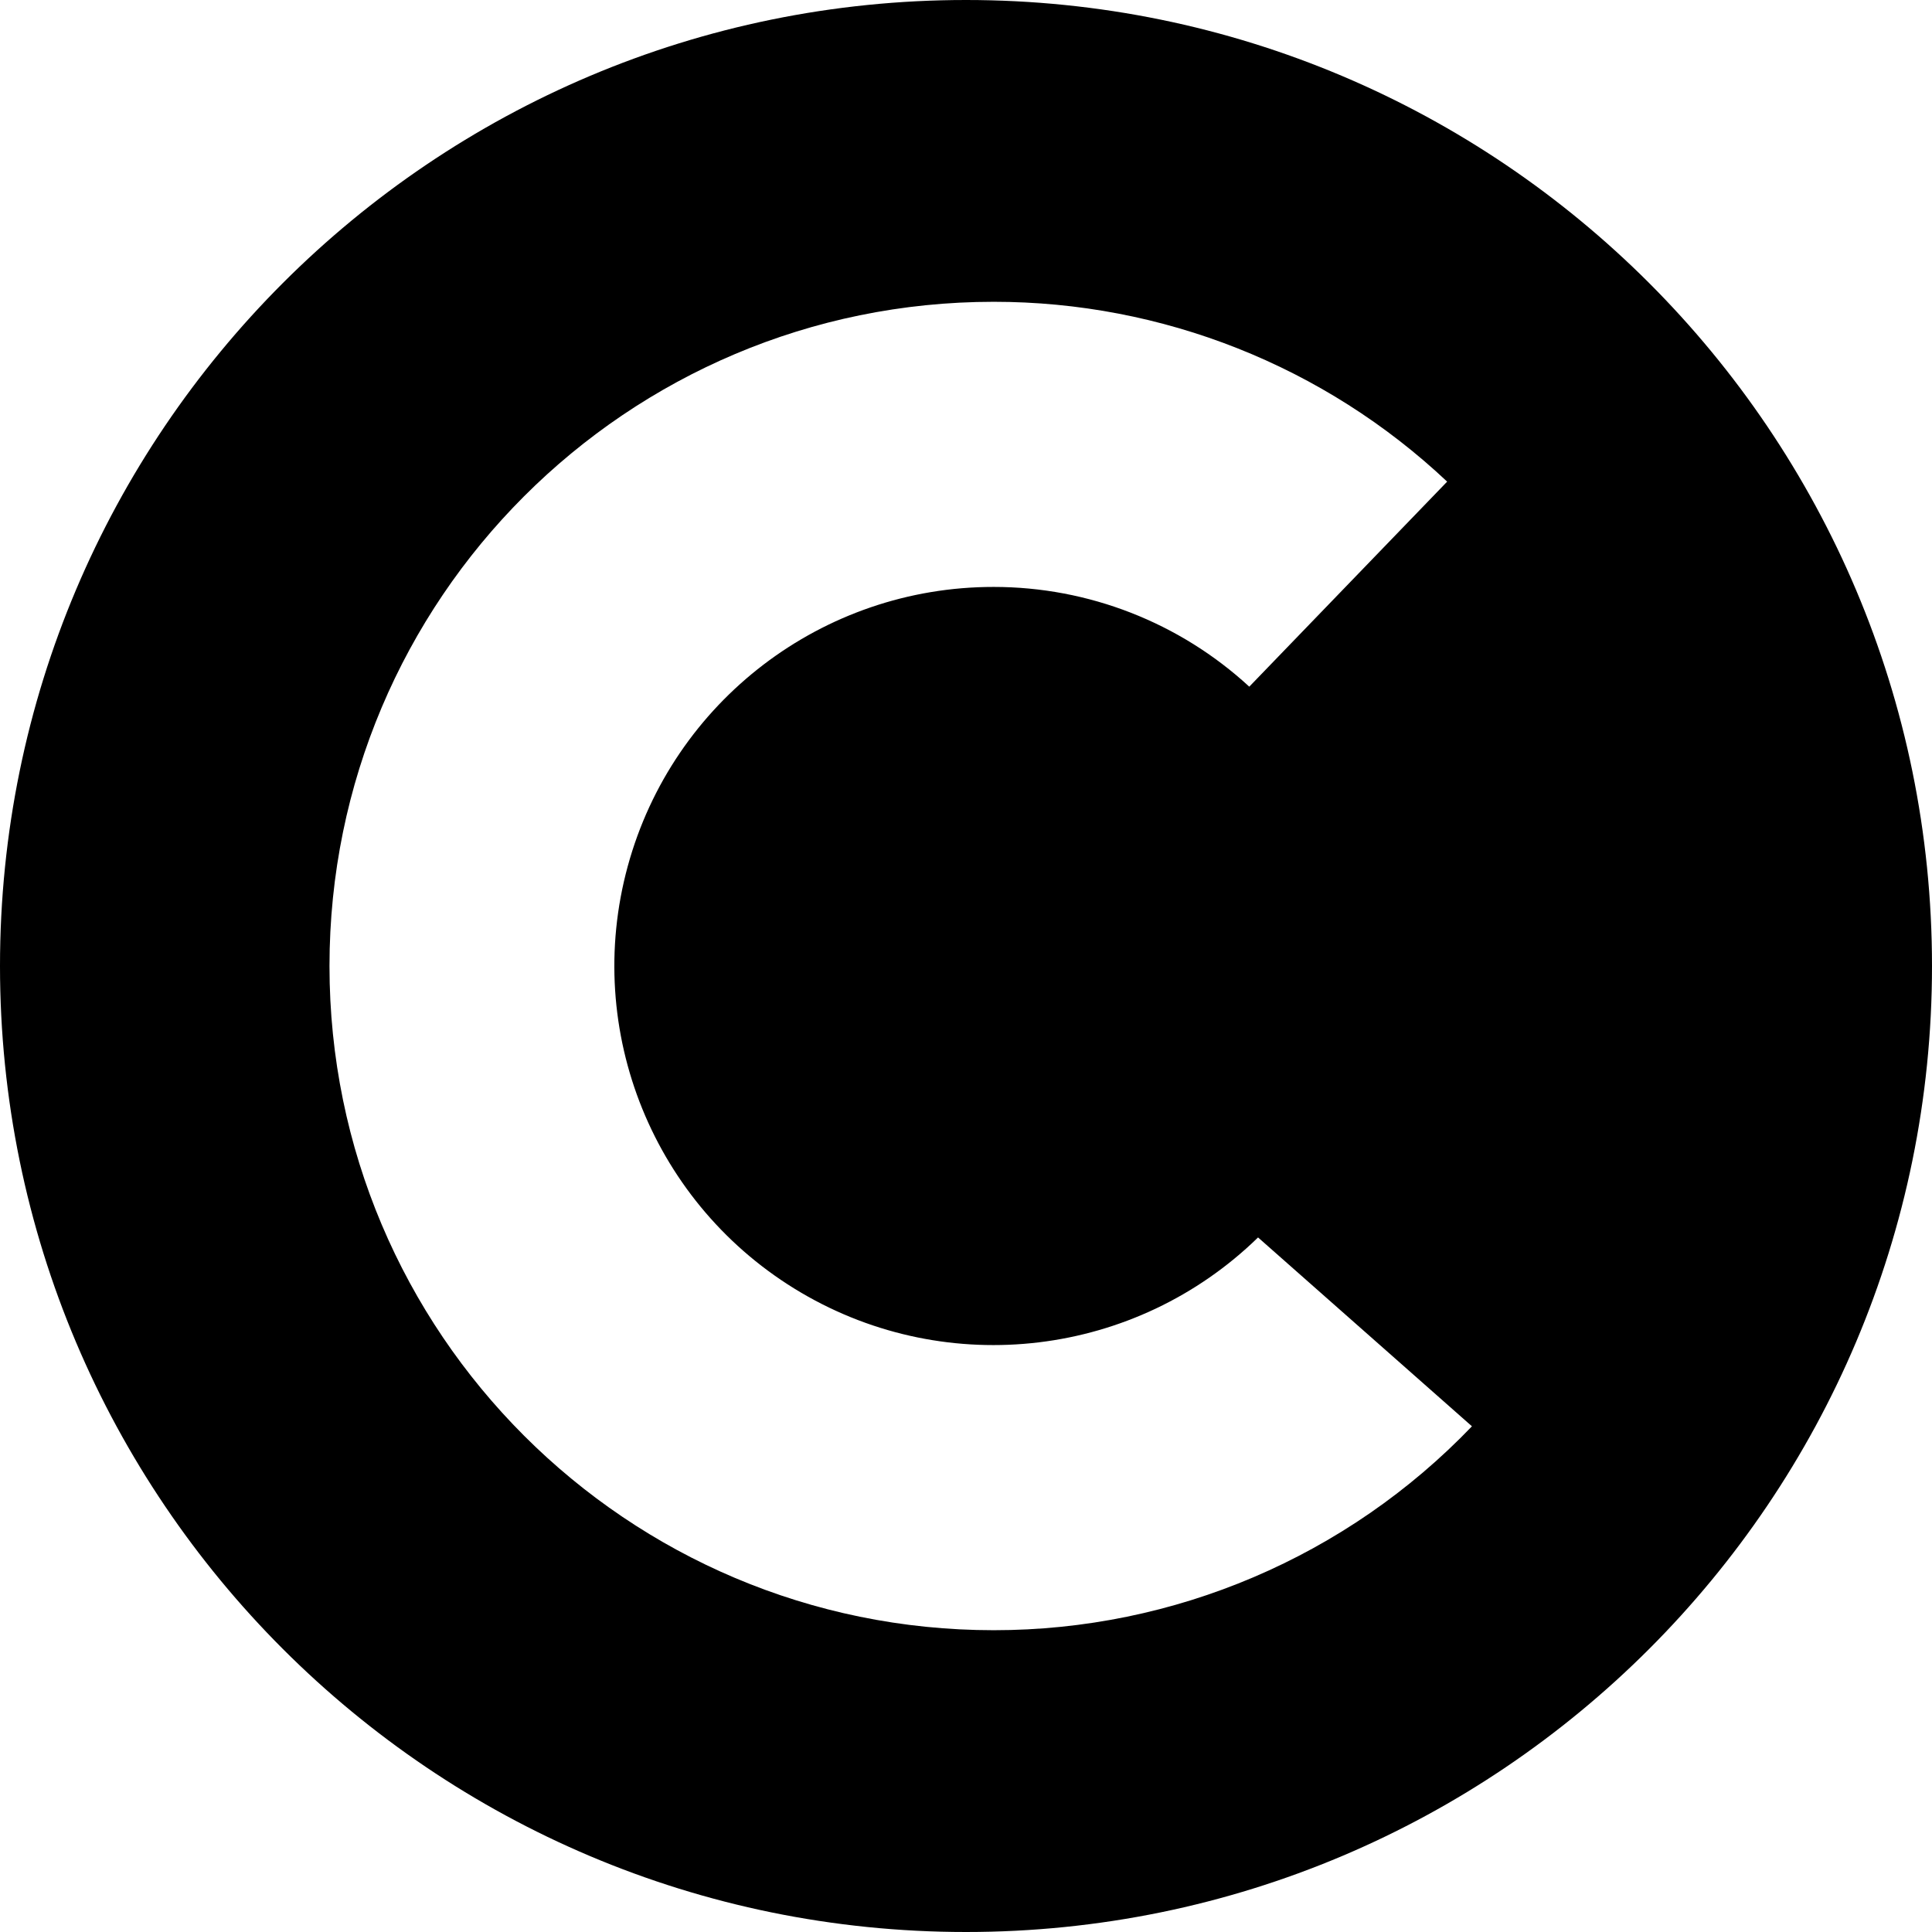
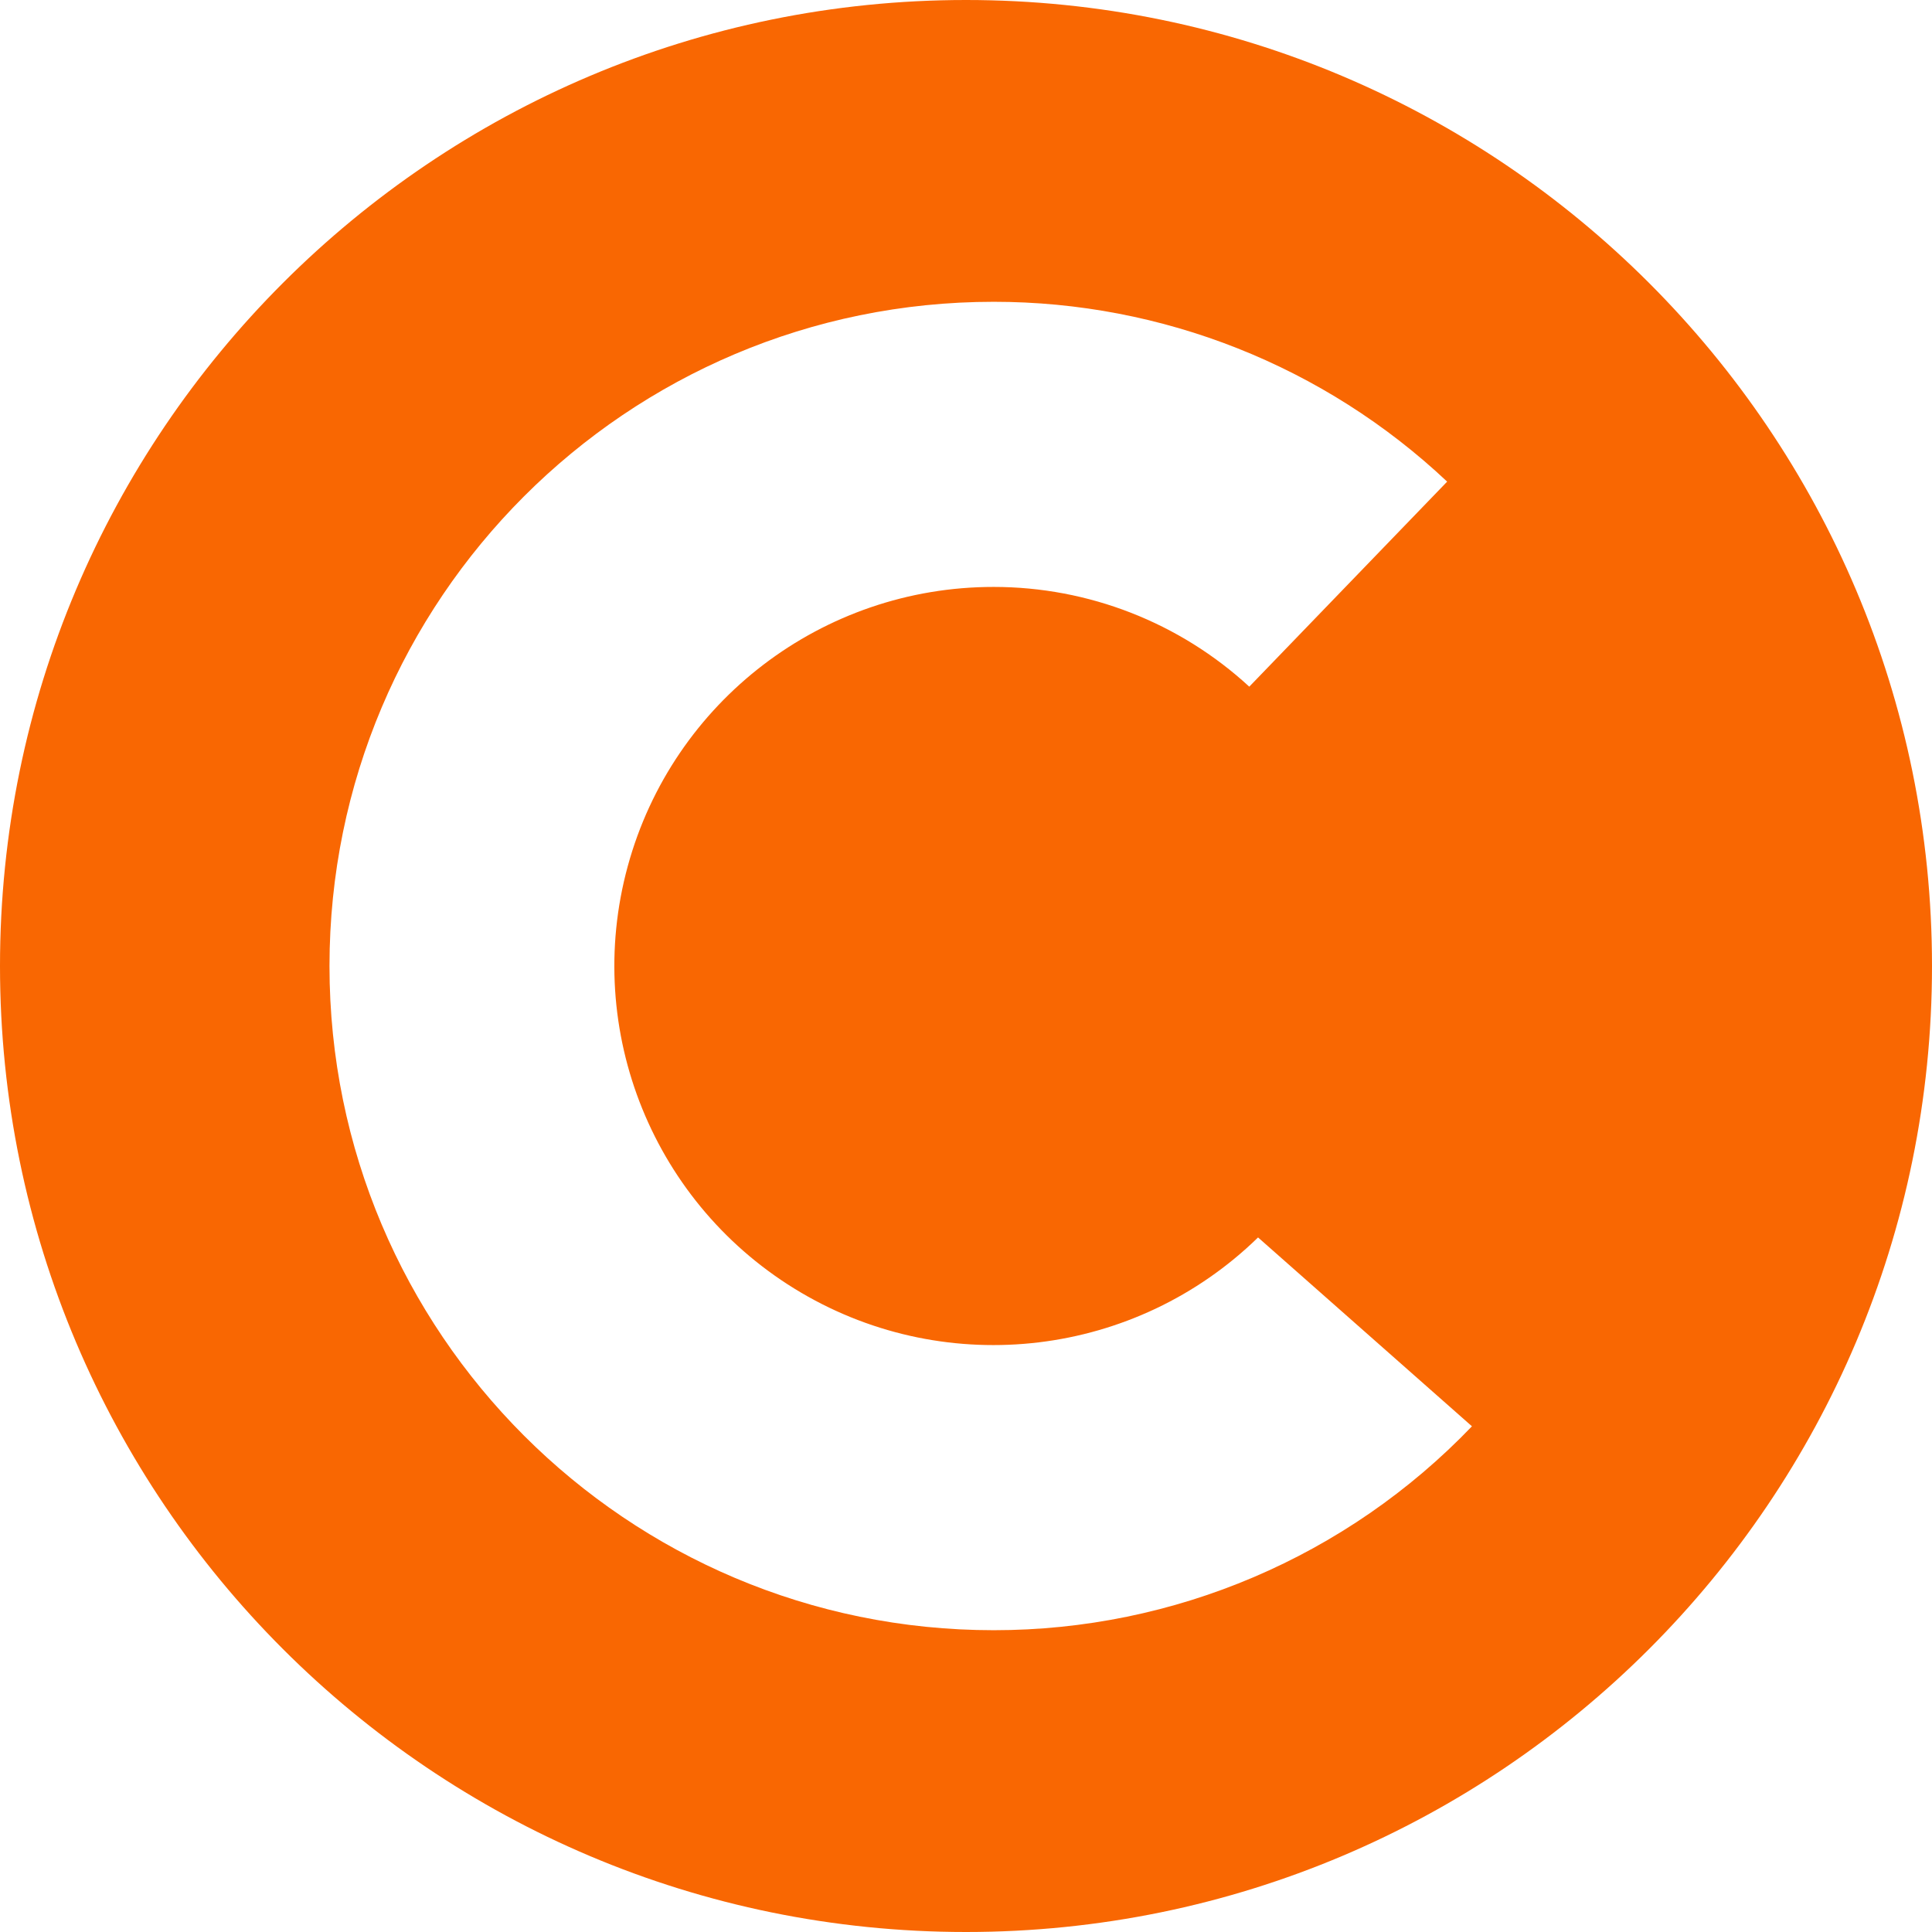
- <svg xmlns="http://www.w3.org/2000/svg" role="img" viewBox="0 0 24 24">
+ <svg xmlns="http://www.w3.org/2000/svg" fill="#F96702" role="img" viewBox="0 0 24 24">
  <path d="M12 0C5.373 0 0 5.373 0 12s5.373 12 12 12 12-5.373 12-12S18.627 0 12 0zm.344 20.251a8.25 8.25 0 1 1 0-16.502 8.21 8.21 0 0 1 5.633 2.234L15.519 8.53a4.686 4.686 0 0 0-3.175-1.239 4.709 4.709 0 1 0 3.284 8.081l2.657 2.346a8.224 8.224 0 0 1-5.941 2.533z" />
</svg>
